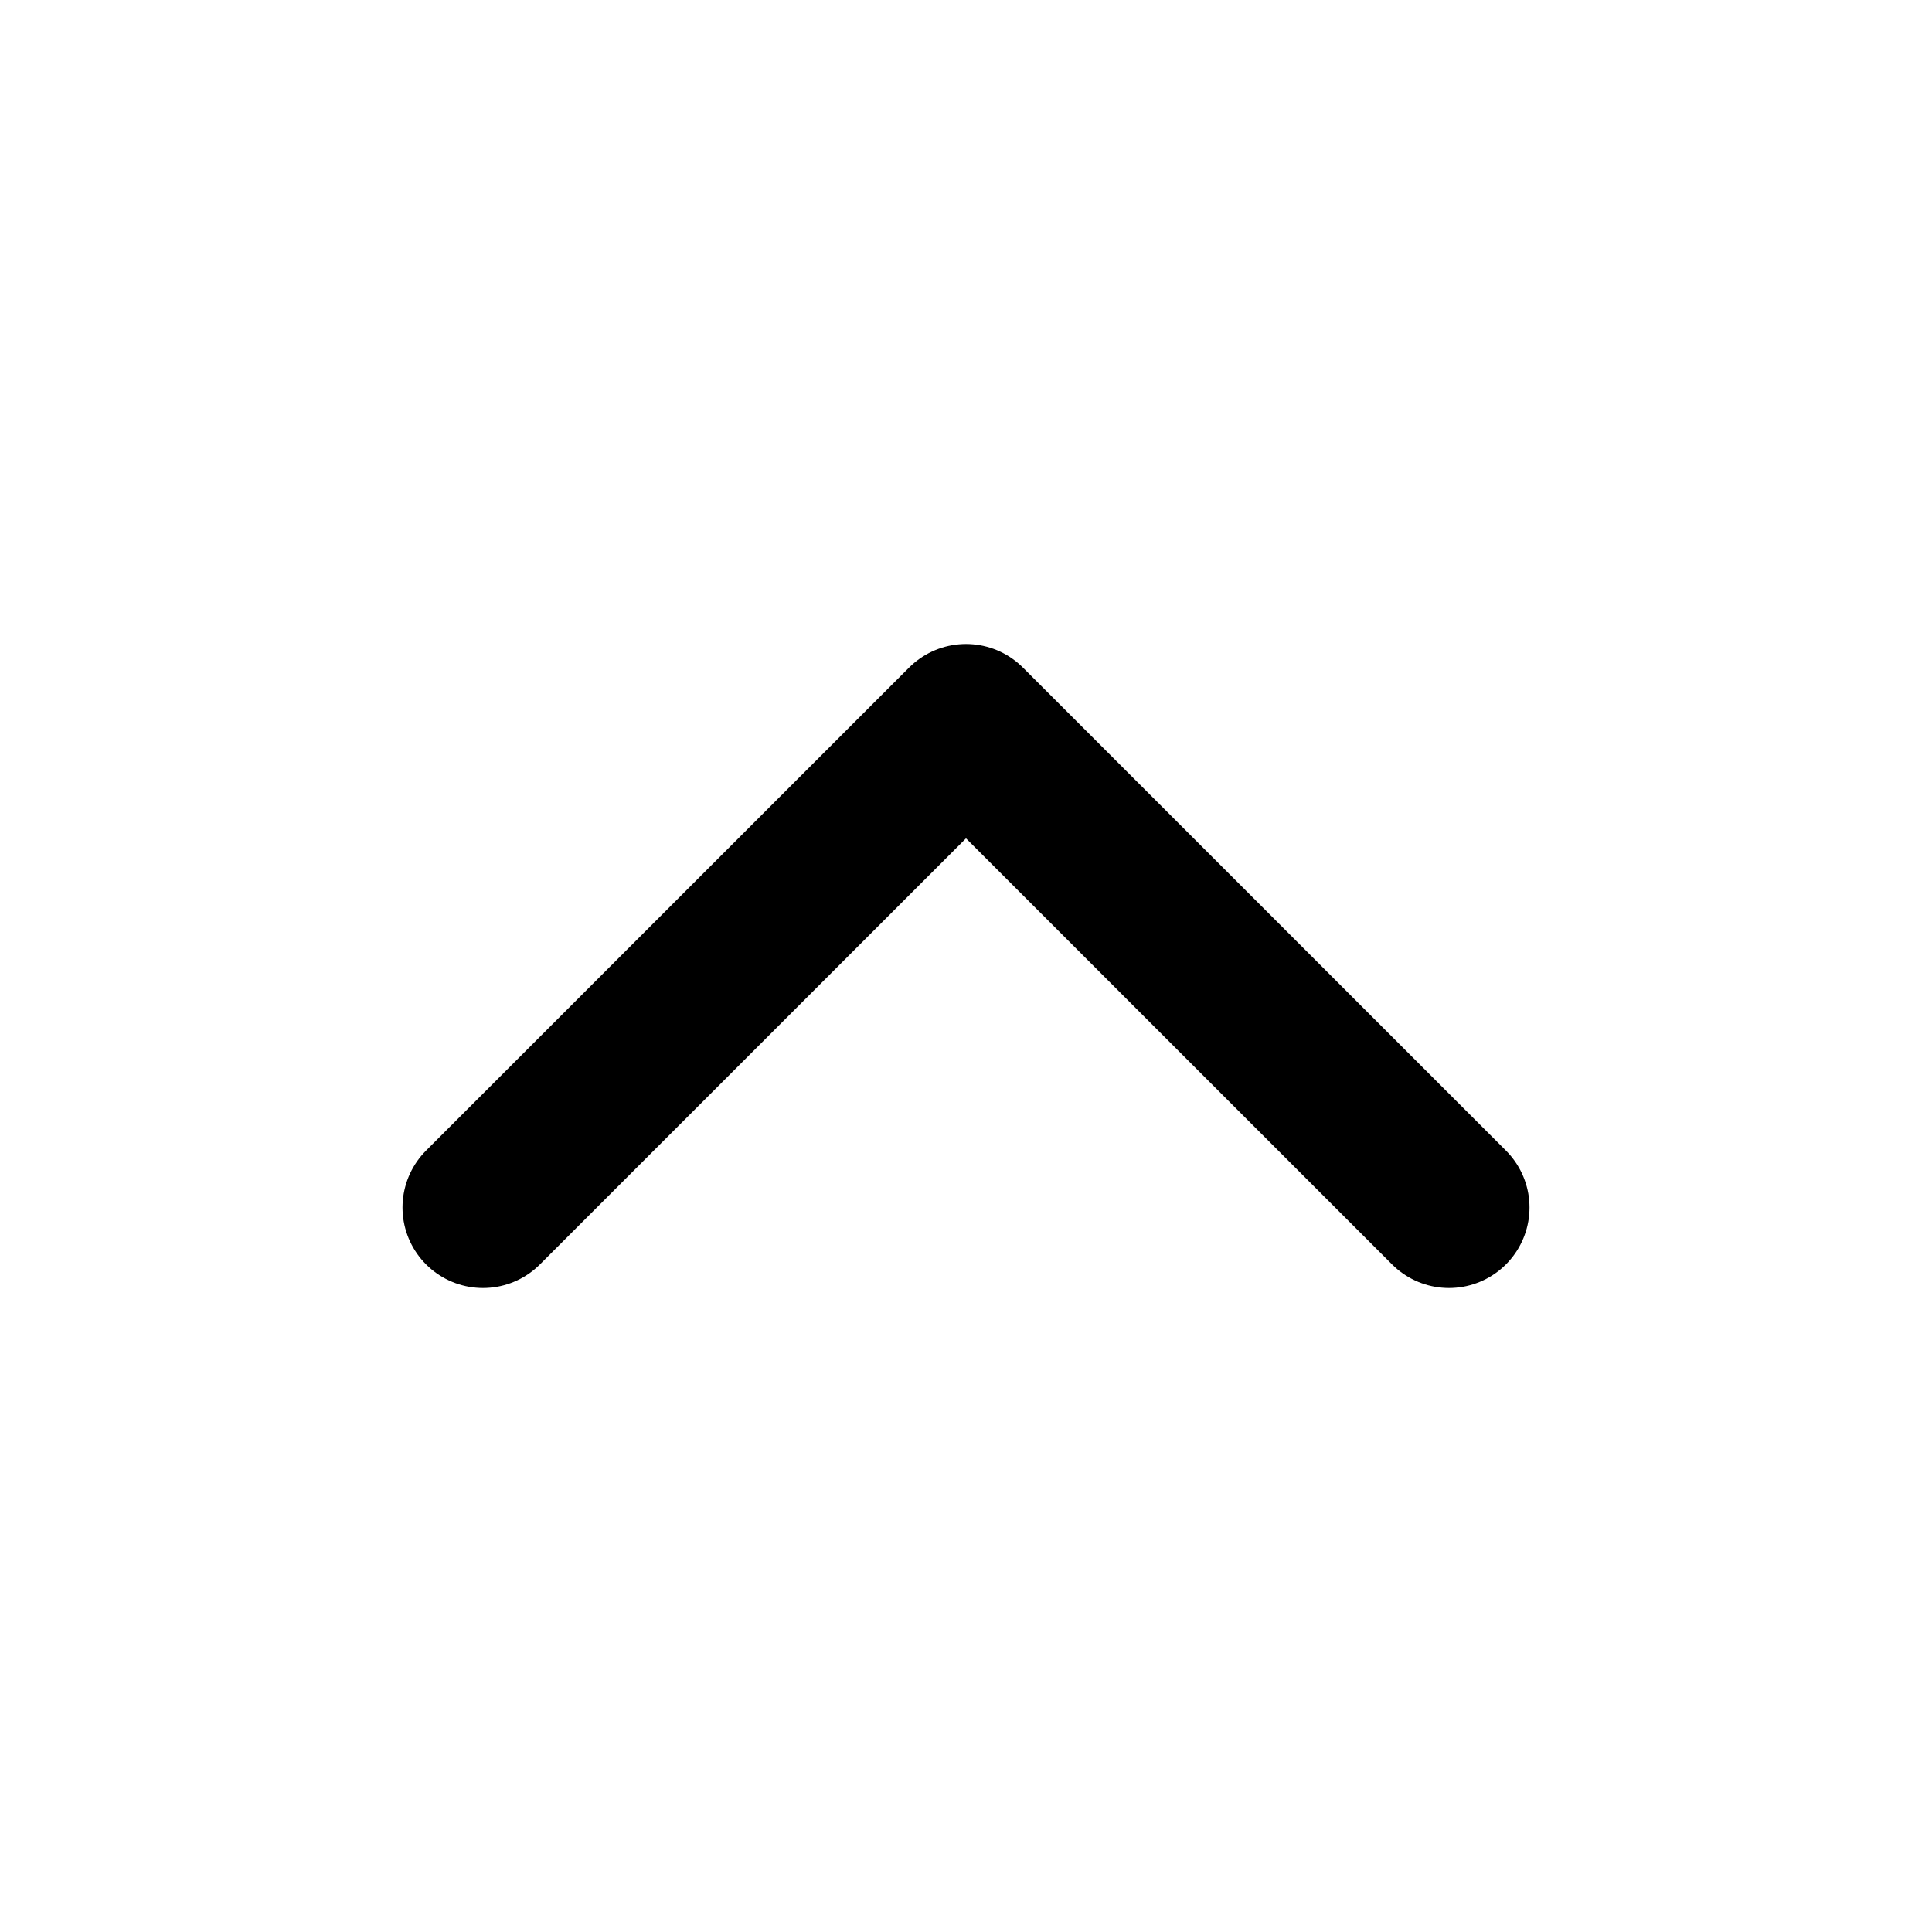
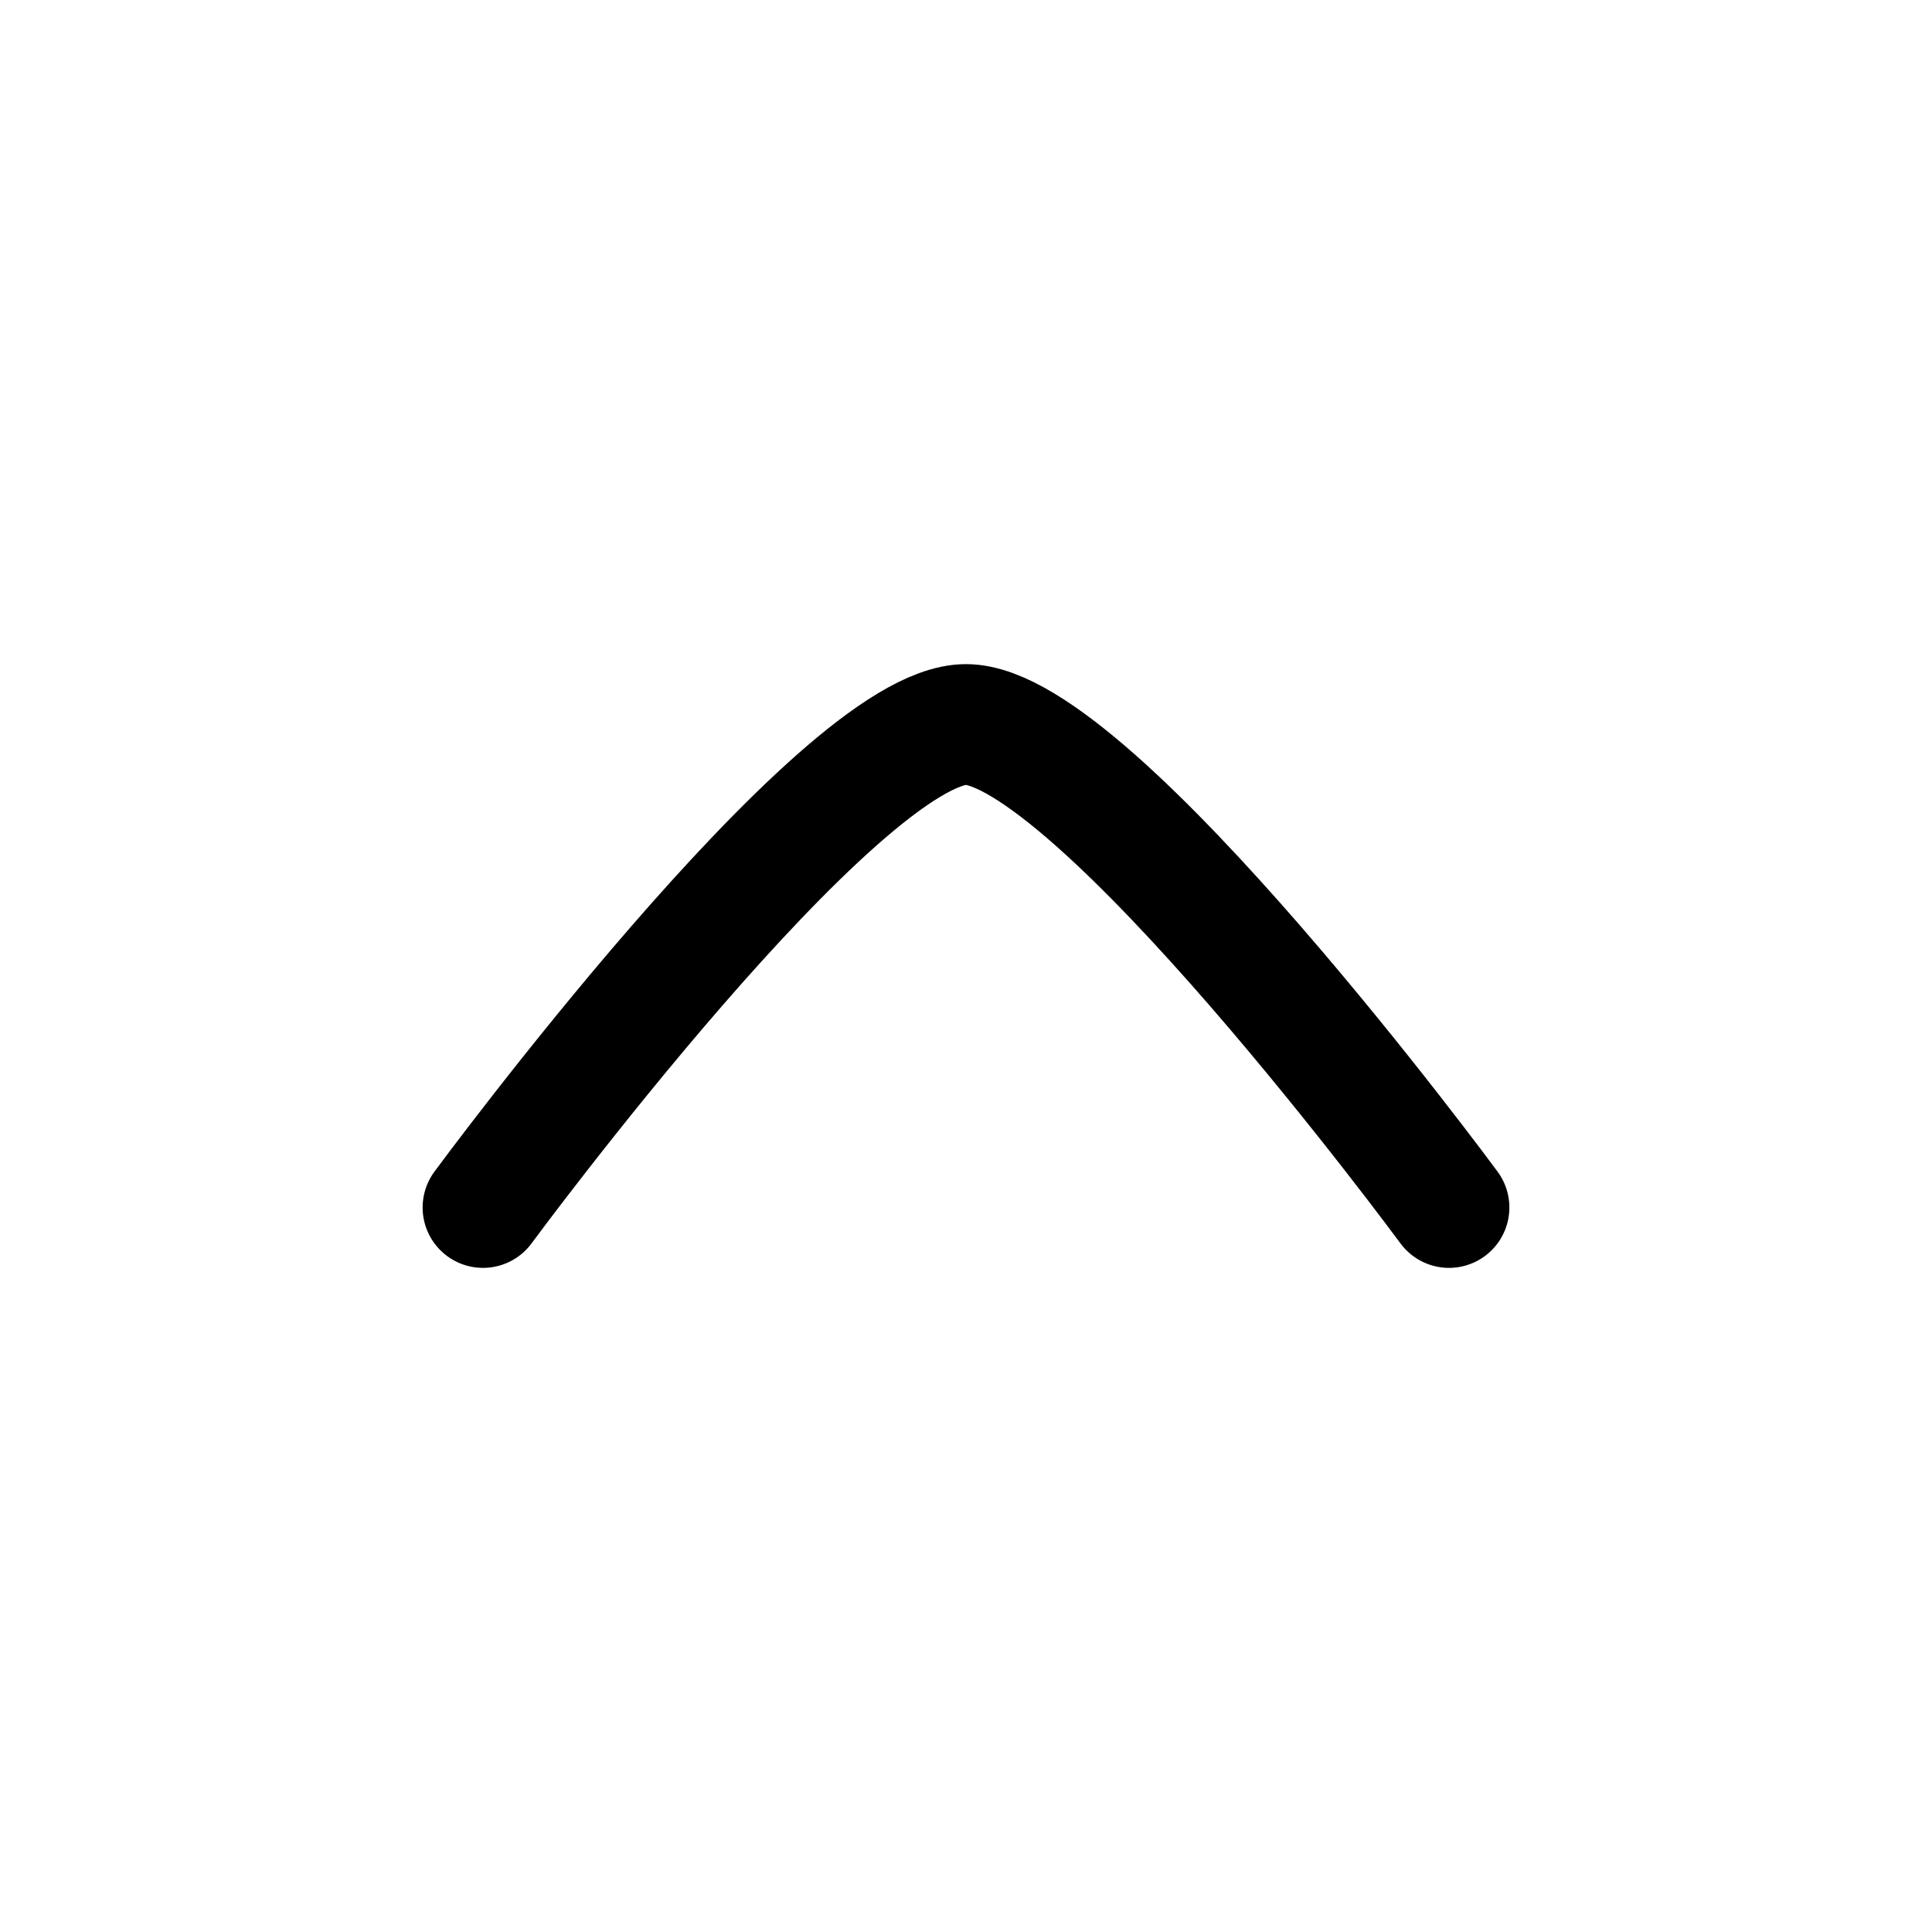
- <svg xmlns="http://www.w3.org/2000/svg" viewBox="0 0 24 24" fill="none" stroke="currentColor" stroke-width="2" stroke-linecap="round" stroke-linejoin="round">
-   <polyline points="18 15 12 9 6 15" />
+ <svg xmlns="http://www.w3.org/2000/svg" viewBox="0 0 24 24" fill="none">
+   <path d="M18 15C18 15 13.581 9 12 9C10.419 9 6 15 6 15" stroke="currentColor" stroke-linecap="round" stroke-linejoin="round" stroke-width="1.5" />
</svg>
